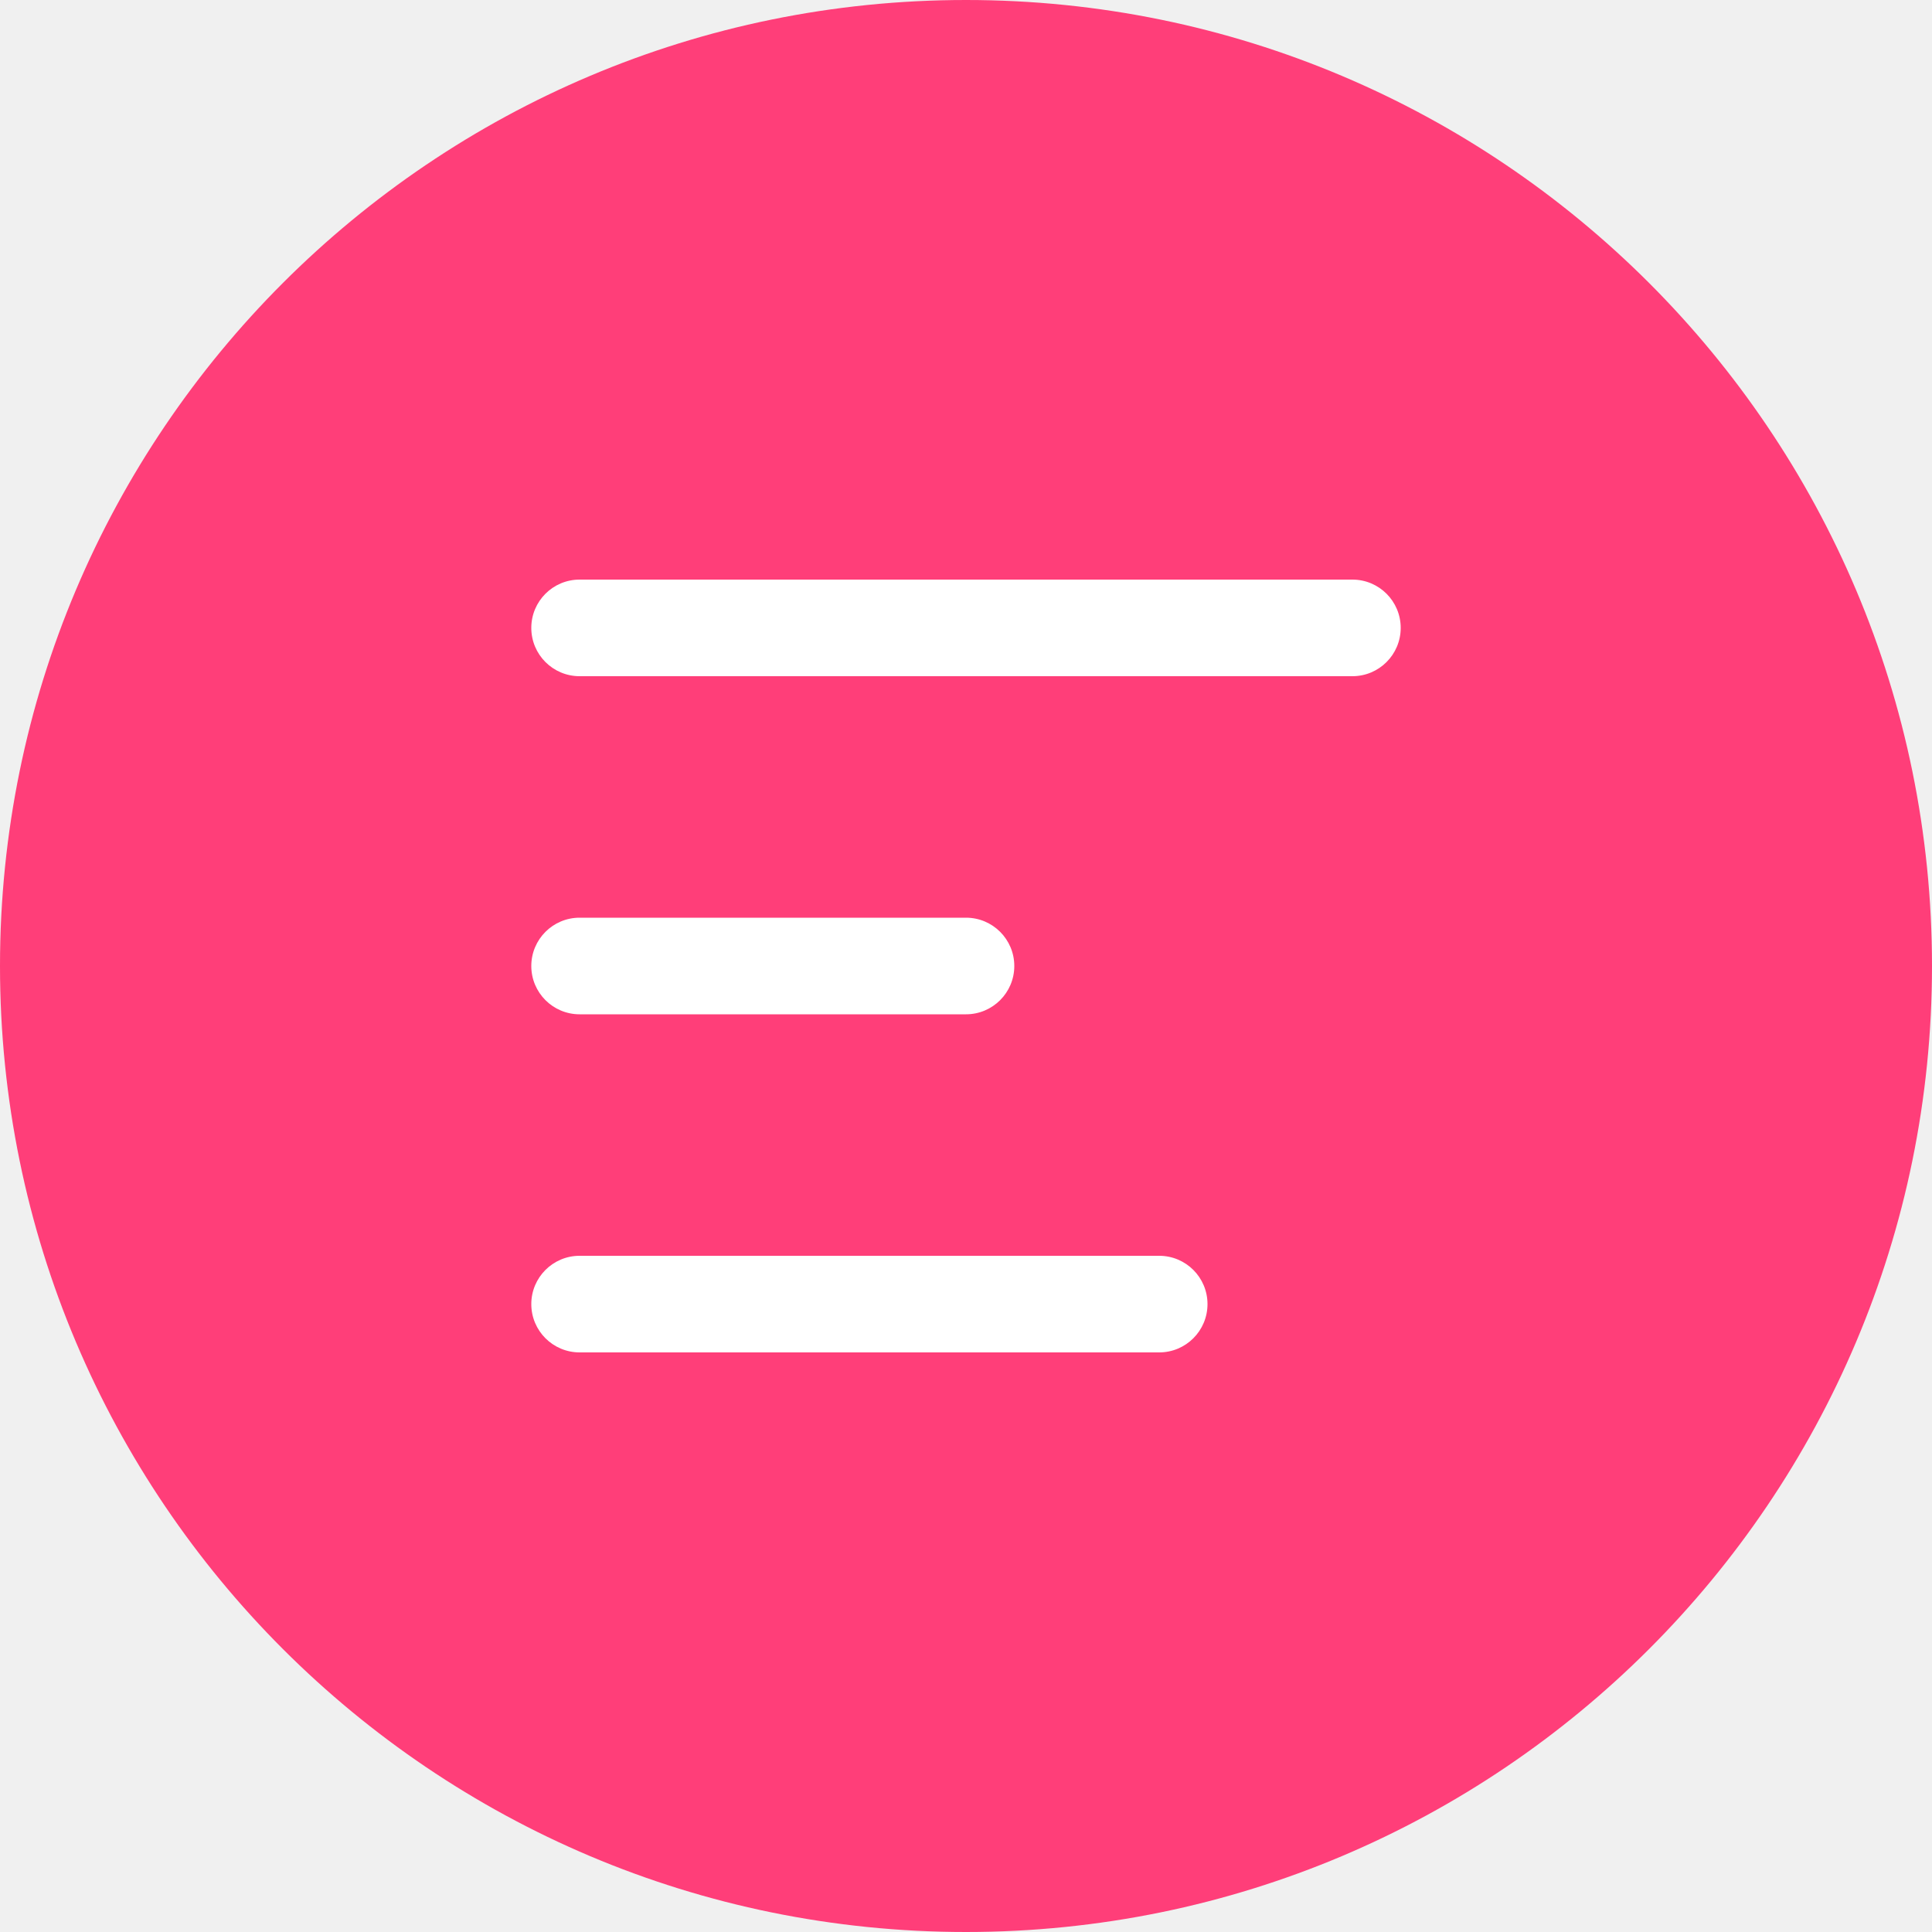
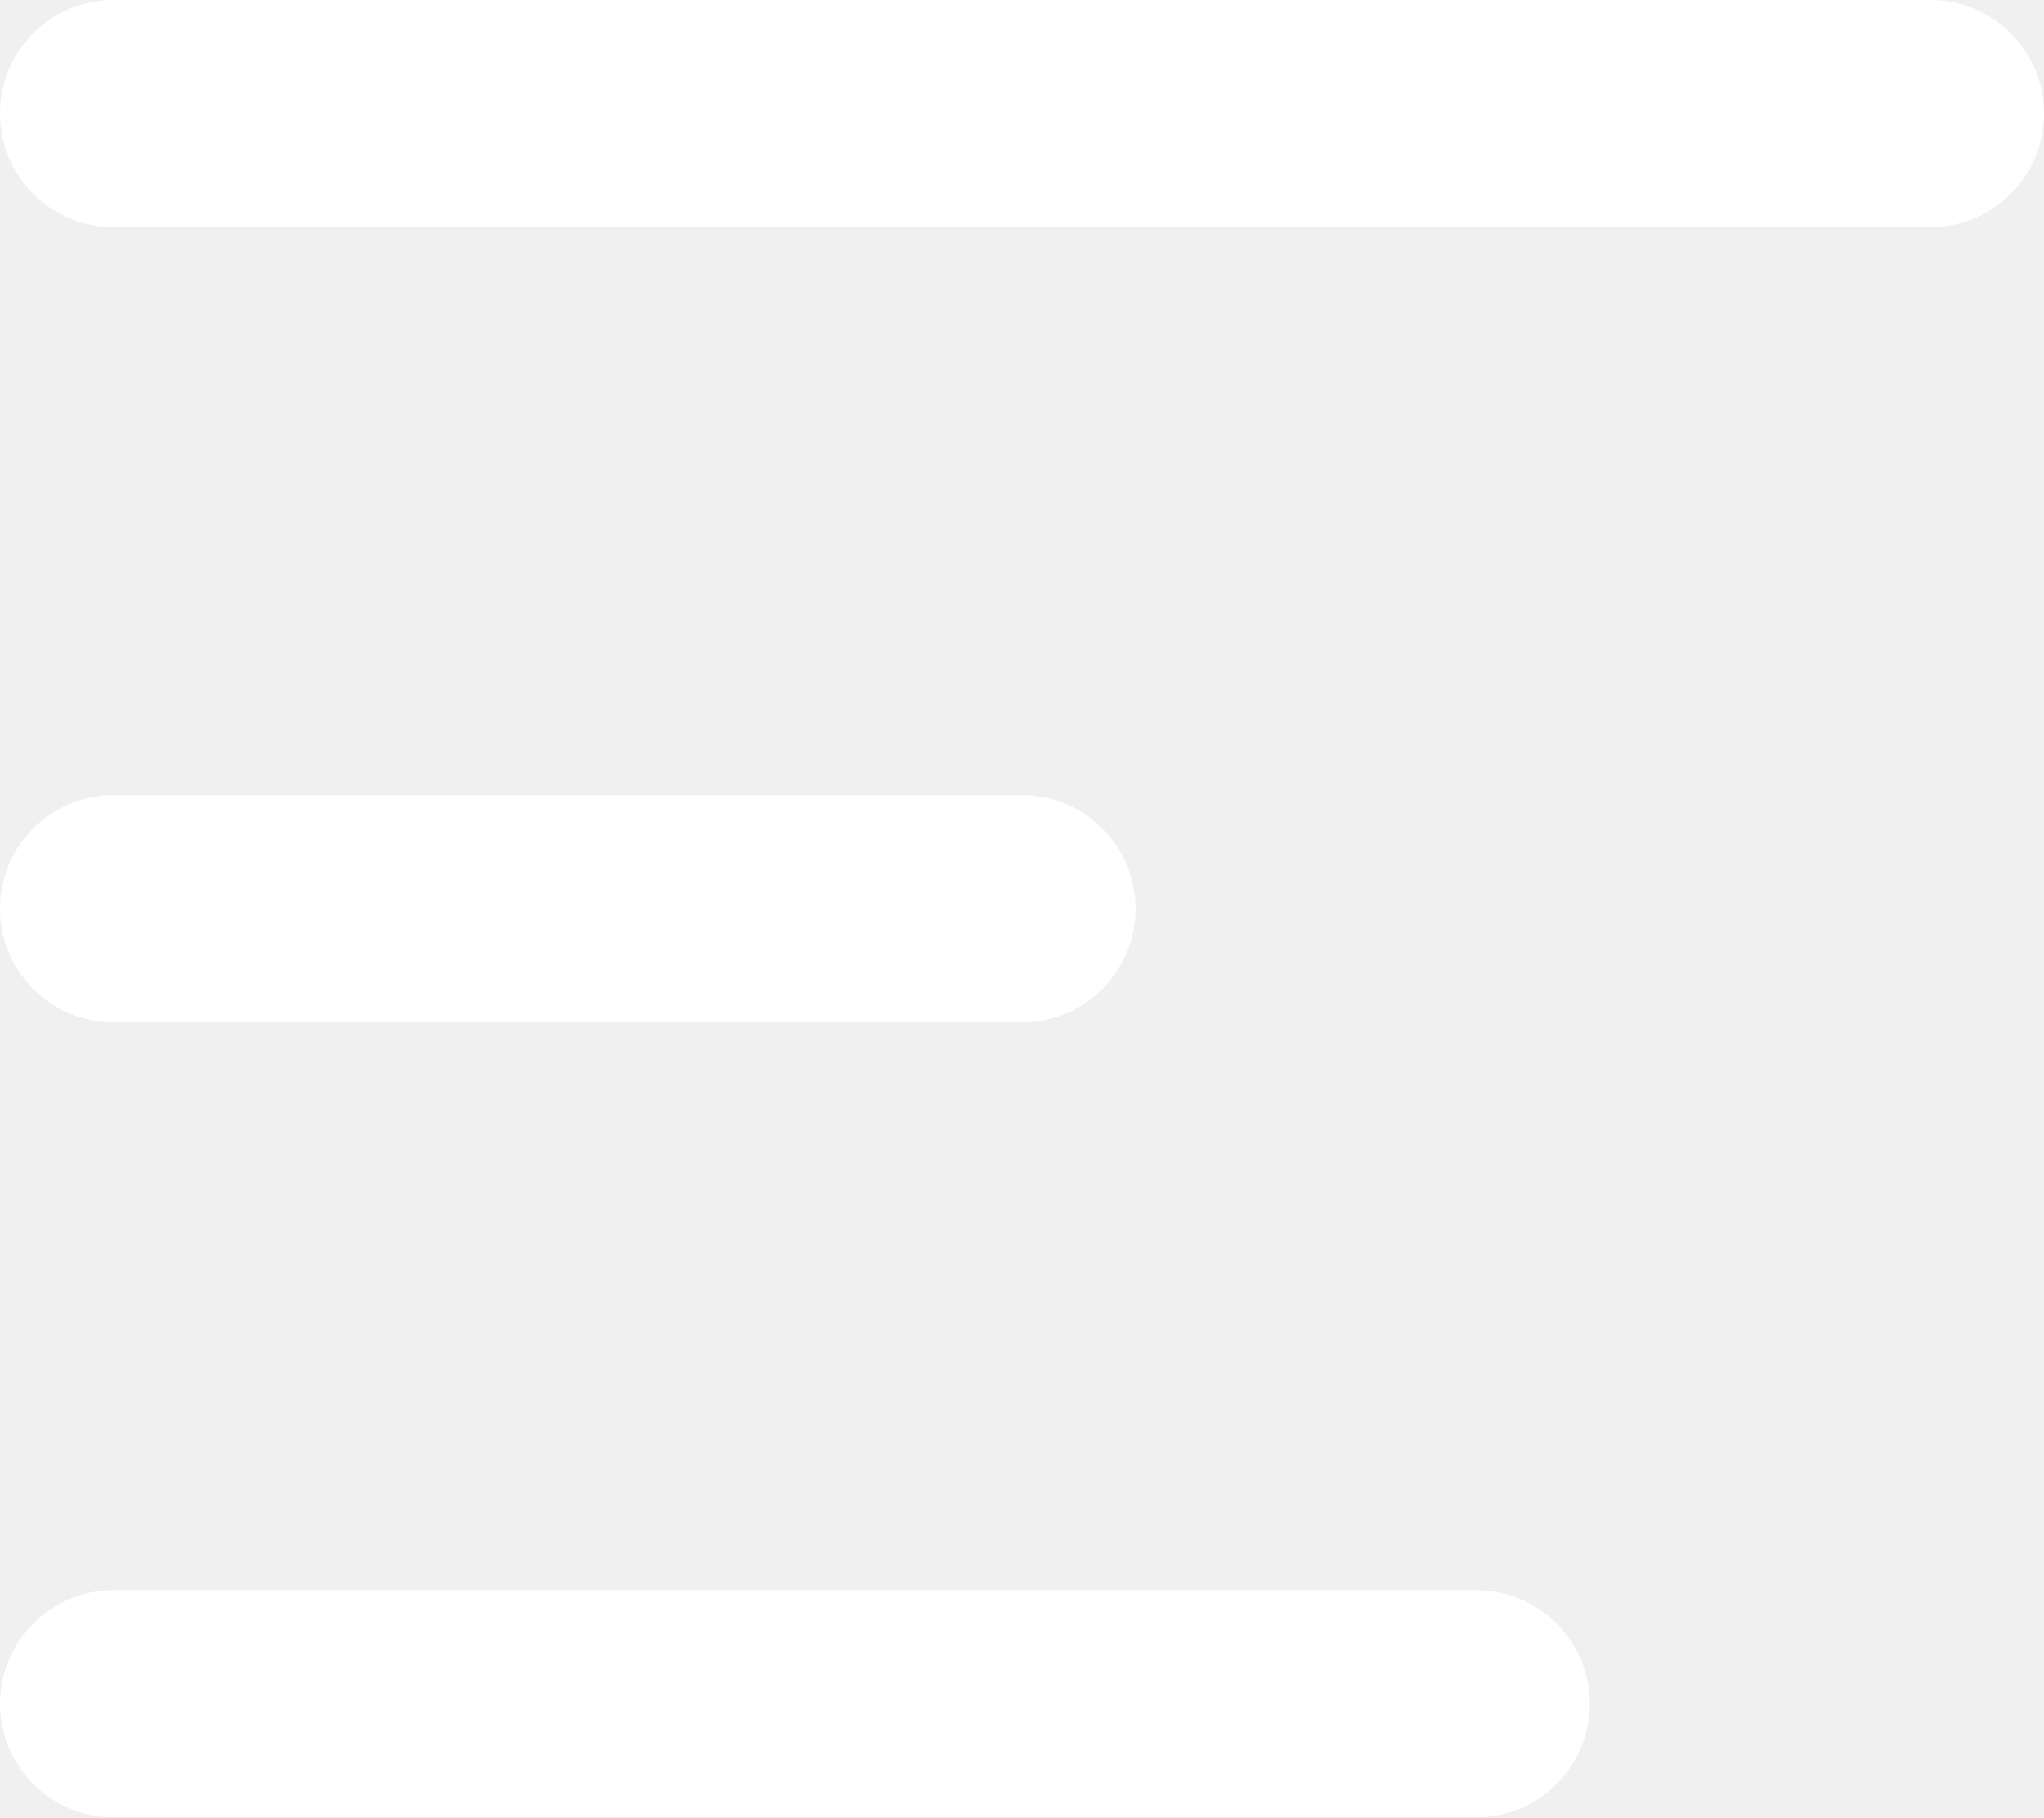
- <svg xmlns="http://www.w3.org/2000/svg" width="40" height="40" viewBox="0 0 40 40" fill="none">
-   <rect width="40" height="40" rx="20" fill="#FF3E79" />
-   <rect x="11" y="12" width="18" height="2" rx="1" fill="white" />
-   <rect x="11" y="19" width="10" height="2" rx="1" fill="white" />
-   <rect x="11" y="26" width="14" height="2" rx="1" fill="white" />
+ <svg xmlns="http://www.w3.org/2000/svg" width="18" height="16" viewBox="0 0 18 16" fill="none">
+   <path fill-rule="evenodd" clip-rule="evenodd" d="M0 1C0 0.448 0.448 0 1 0H17C17.552 0 18 0.448 18 1C18 1.552 17.552 2 17 2H1C0.448 2 0 1.552 0 1ZM0 8C0 7.448 0.448 7 1 7H9C9.552 7 10 7.448 10 8C10 8.552 9.552 9 9 9H1C0.448 9 0 8.552 0 8ZM1 14C0.448 14 0 14.448 0 15C0 15.552 0.448 16 1 16H13C13.552 16 14 15.552 14 15C14 14.448 13.552 14 13 14H1Z" fill="white" />
</svg>
